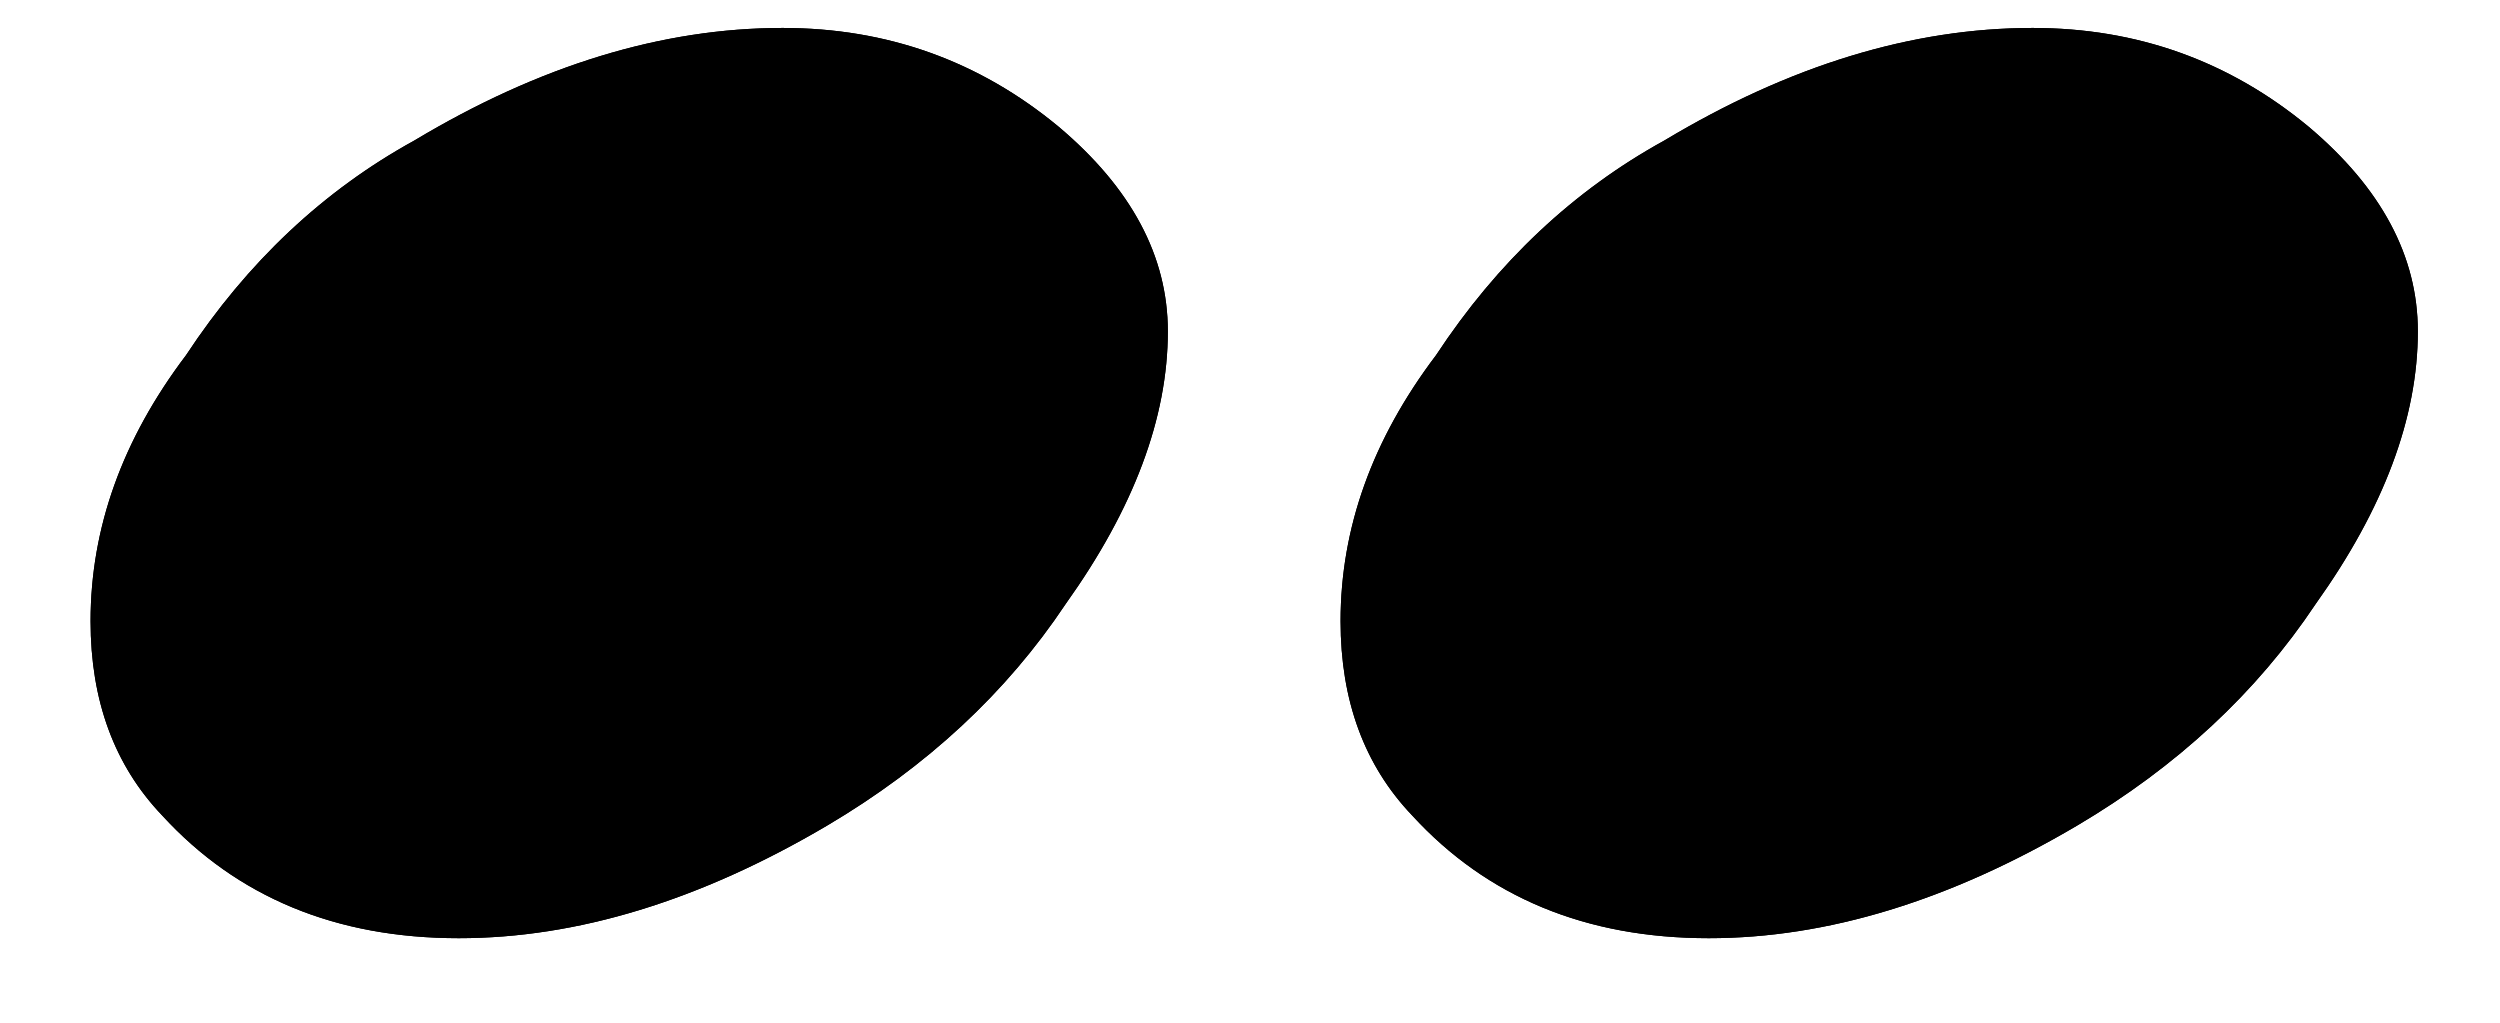
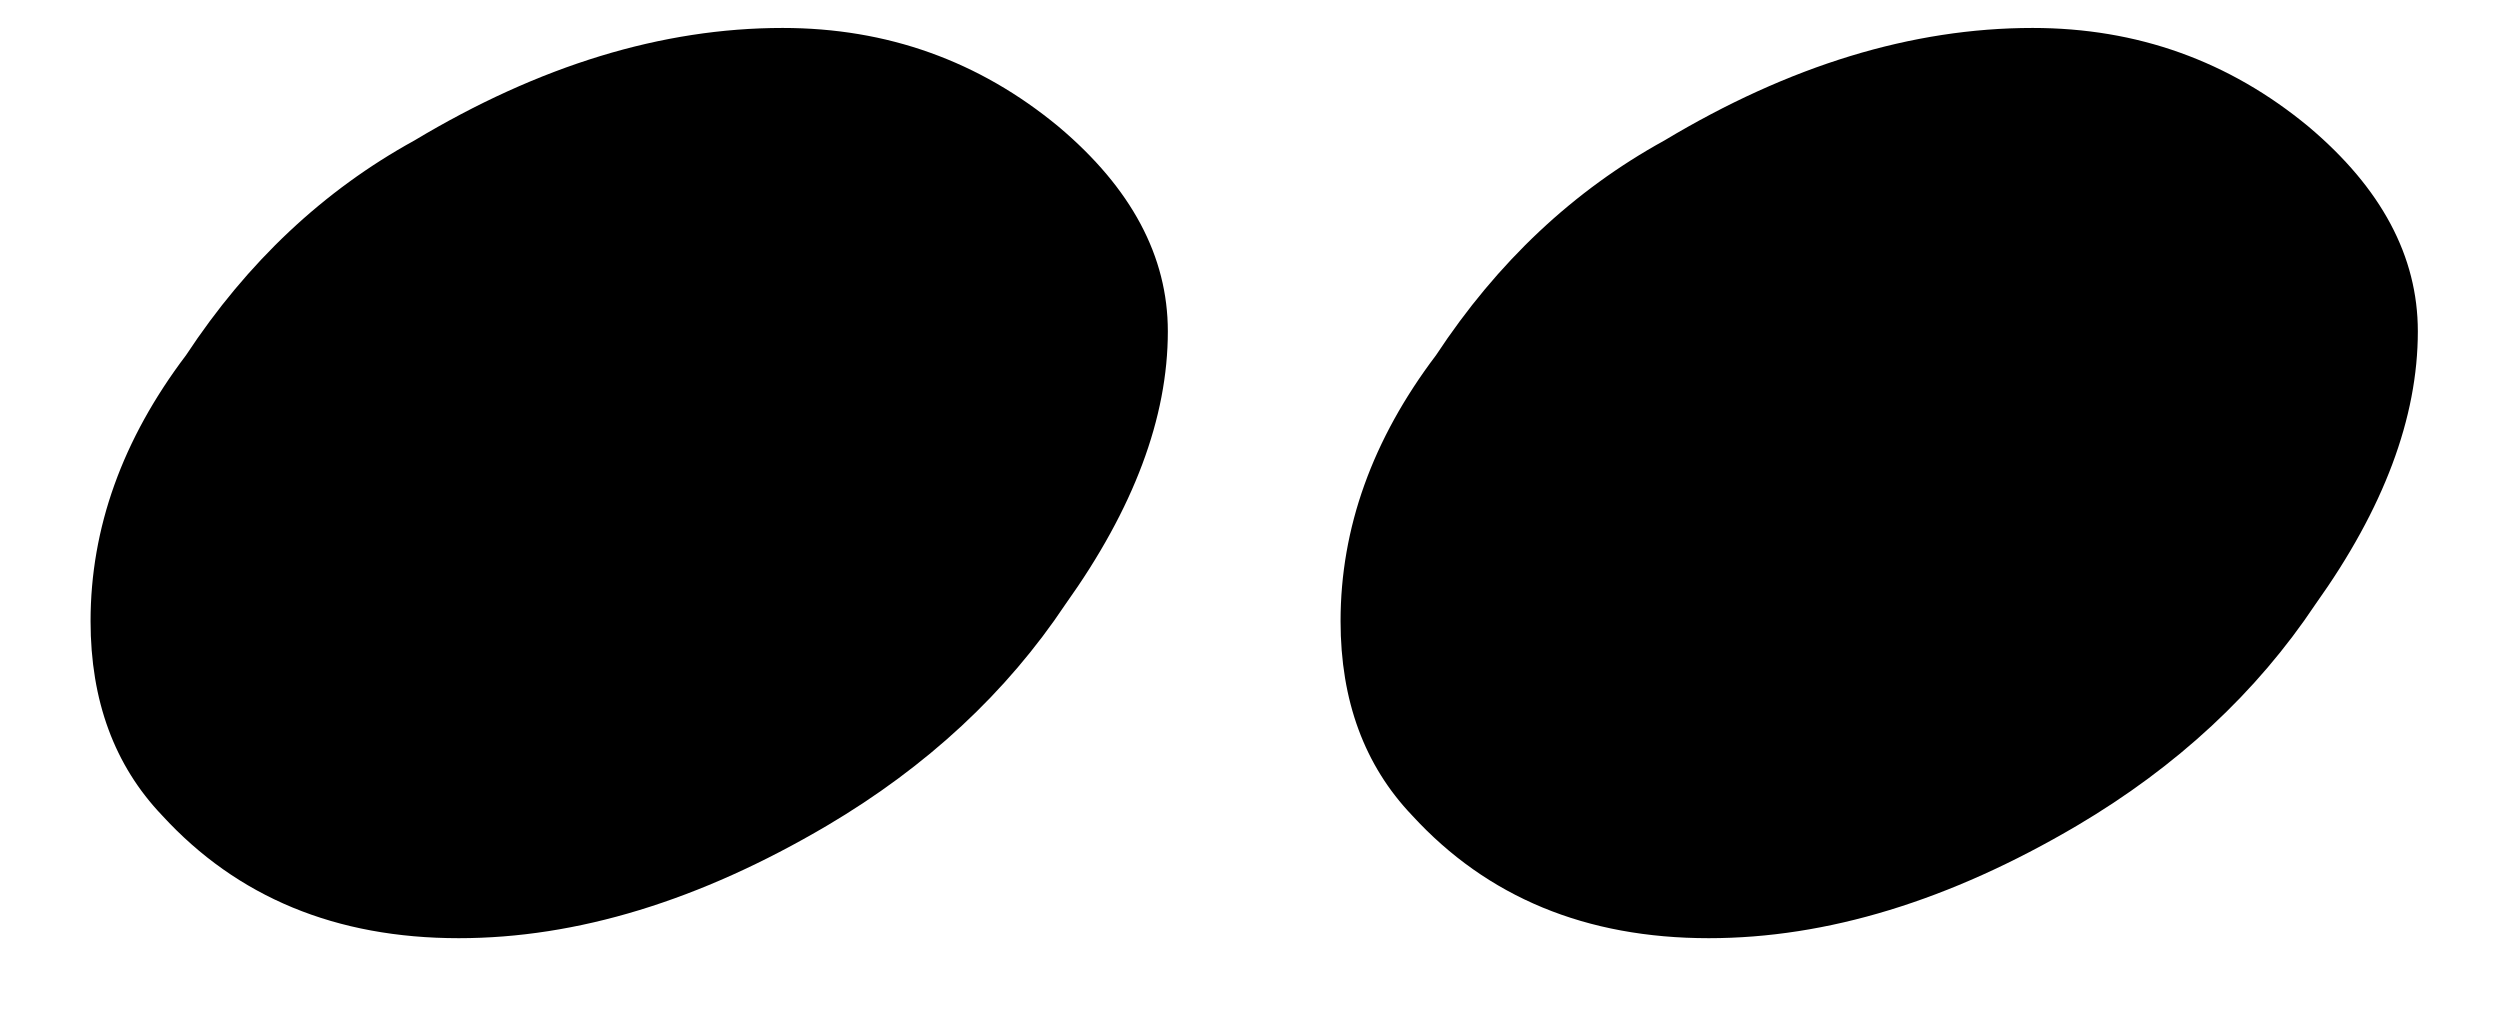
<svg xmlns="http://www.w3.org/2000/svg" xmlns:xlink="http://www.w3.org/1999/xlink" width="22" height="9" viewBox="0 0 22 9">
  <defs>
    <path id="a" d="M1.427,7.176 C1.007,6.736 0.797,6.166 0.797,5.466 C0.797,4.646 1.077,3.866 1.637,3.126 C2.177,2.306 2.847,1.676 3.647,1.236 C4.747,0.576 5.827,0.246 6.887,0.246 C7.807,0.246 8.617,0.536 9.317,1.116 C9.957,1.656 10.277,2.256 10.277,2.916 C10.277,3.676 9.977,4.476 9.377,5.316 C8.857,6.096 8.157,6.746 7.277,7.266 C6.157,7.926 5.077,8.256 4.037,8.256 C2.957,8.256 2.087,7.896 1.427,7.176 Z" />
    <path id="b" d="M12.427,7.176 C12.007,6.736 11.797,6.166 11.797,5.466 C11.797,4.646 12.077,3.866 12.637,3.126 C13.177,2.306 13.847,1.676 14.647,1.236 C15.747,0.576 16.827,0.246 17.887,0.246 C18.807,0.246 19.617,0.536 20.317,1.116 C20.957,1.656 21.277,2.256 21.277,2.916 C21.277,3.676 20.977,4.476 20.377,5.316 C19.857,6.096 19.157,6.746 18.277,7.266 C17.157,7.926 16.077,8.256 15.037,8.256 C13.957,8.256 13.087,7.896 12.427,7.176 Z" />
  </defs>
  <g fill="#000000" fill-rule="evenodd">
    <use xlink:href="#a" />
-     <use xlink:href="#a" />
-     <use xlink:href="#b" />
    <use xlink:href="#b" />
  </g>
</svg>
